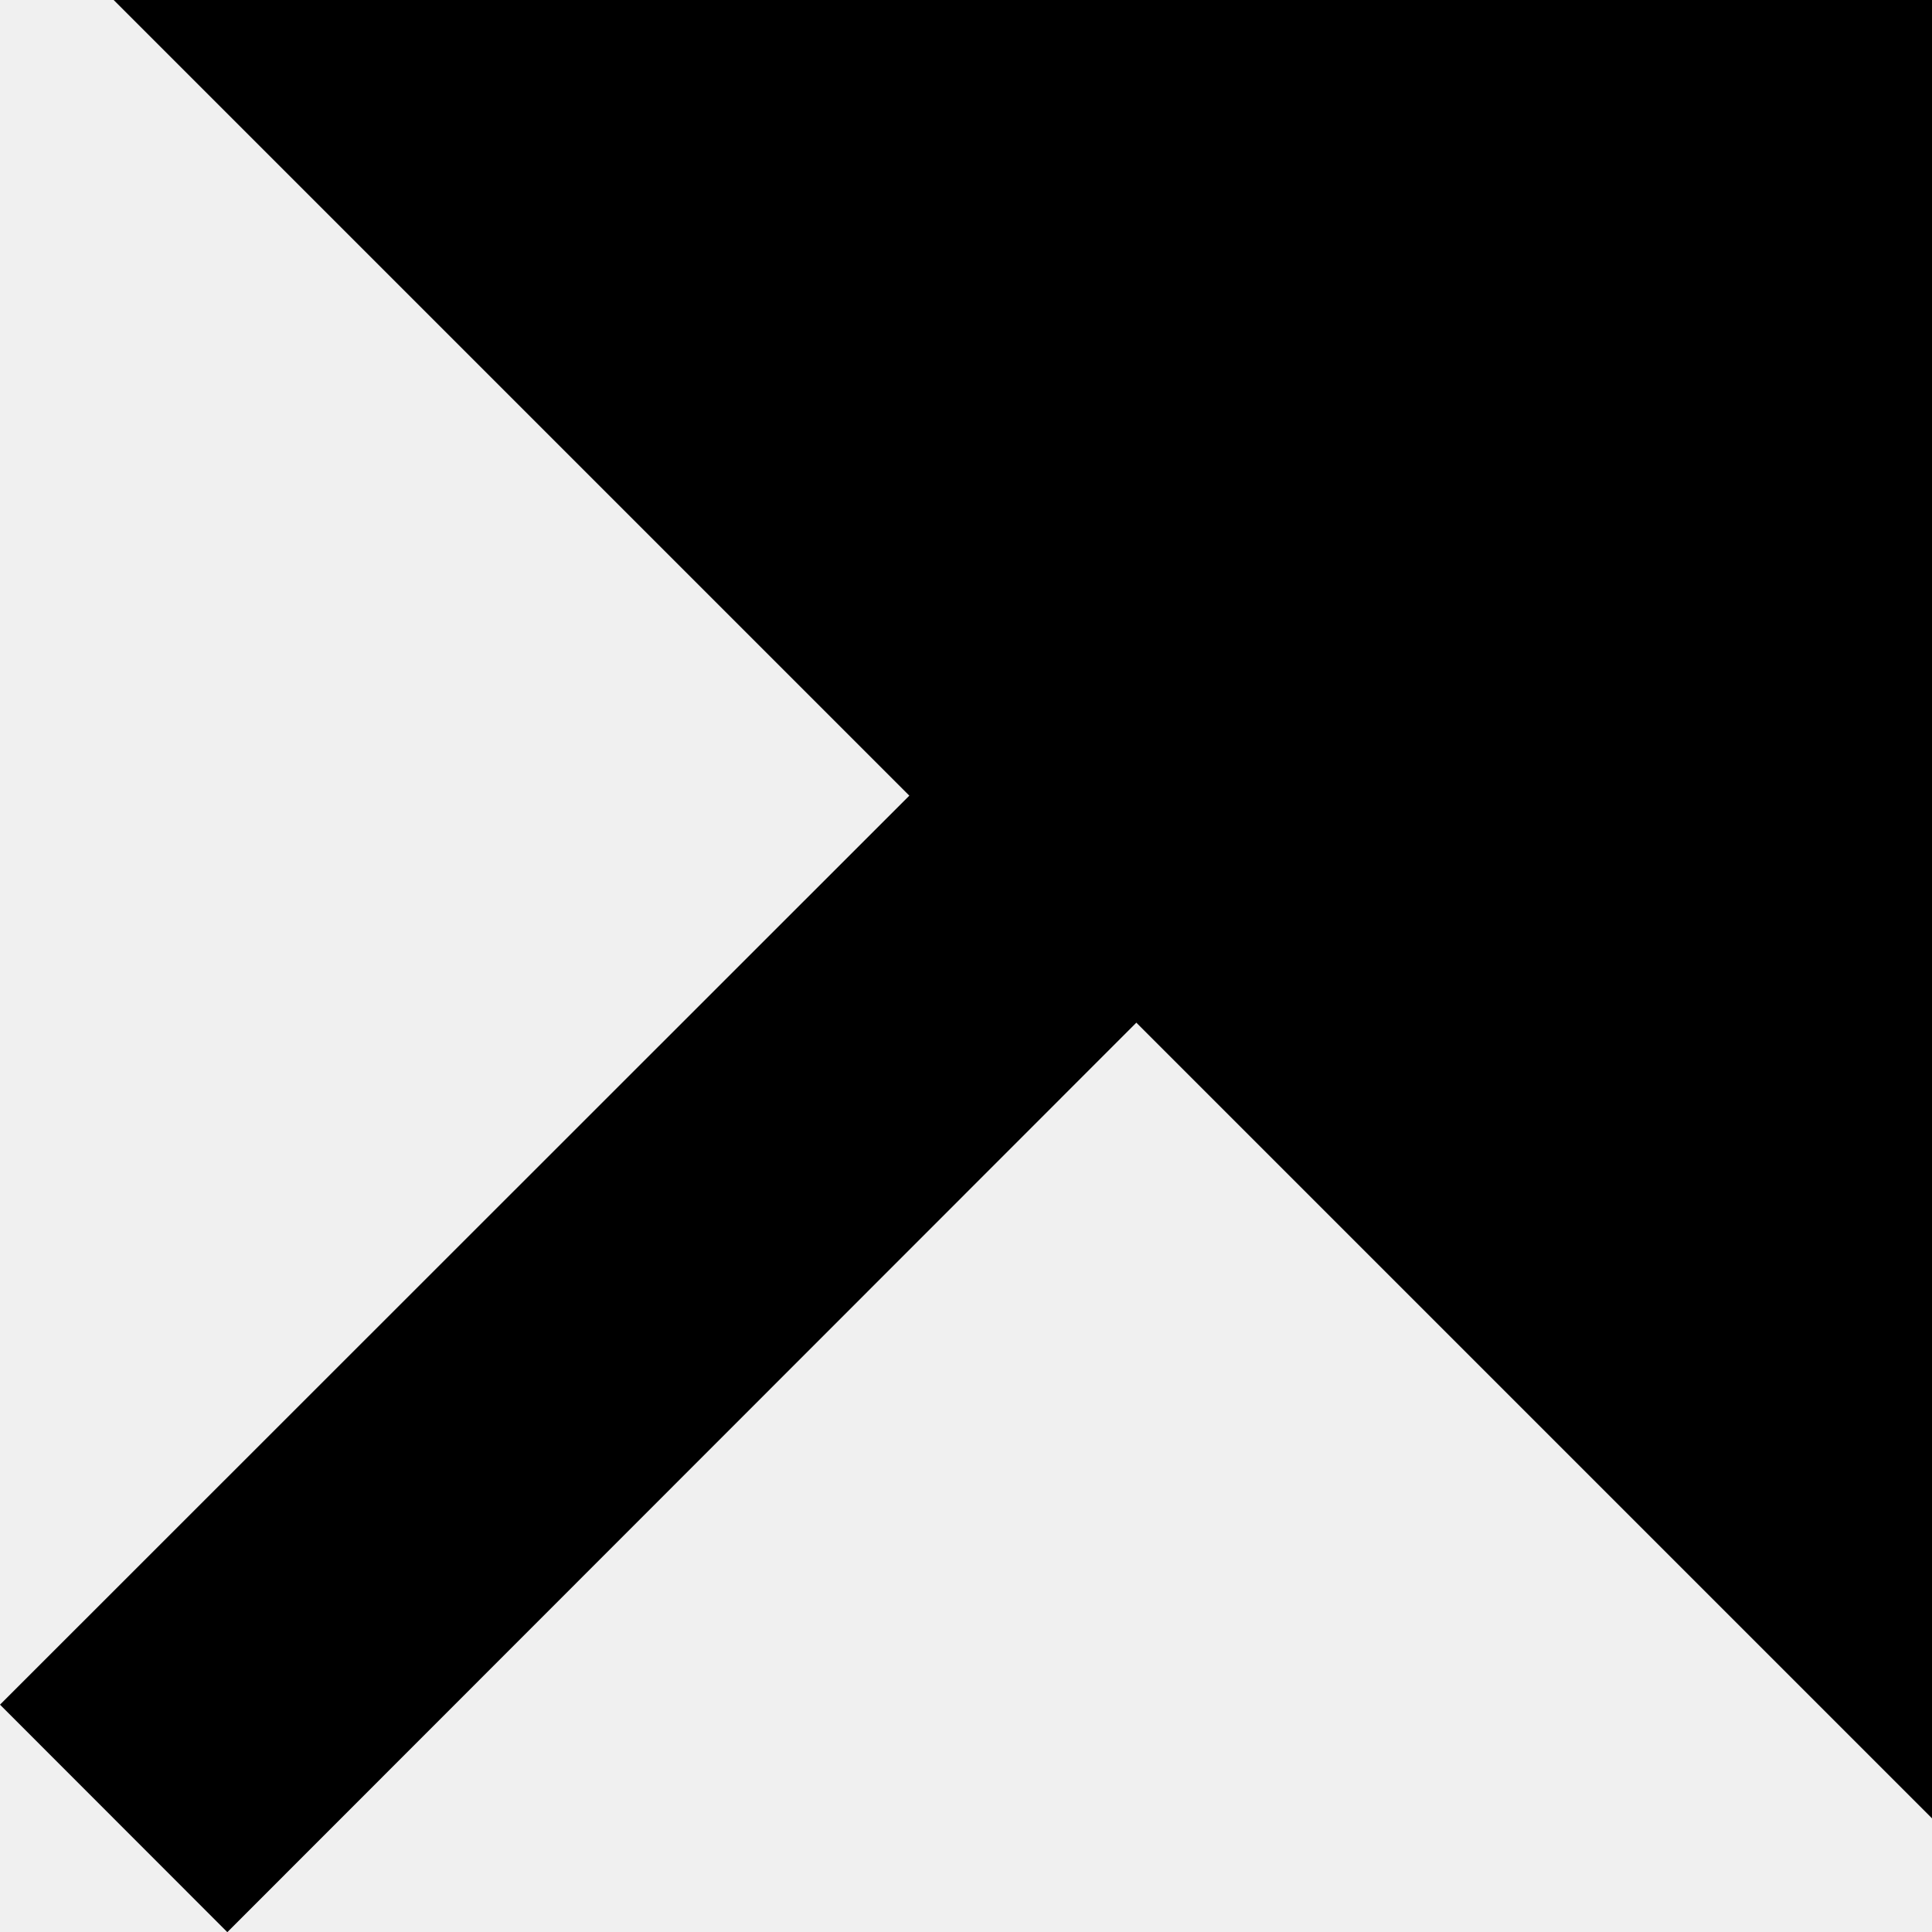
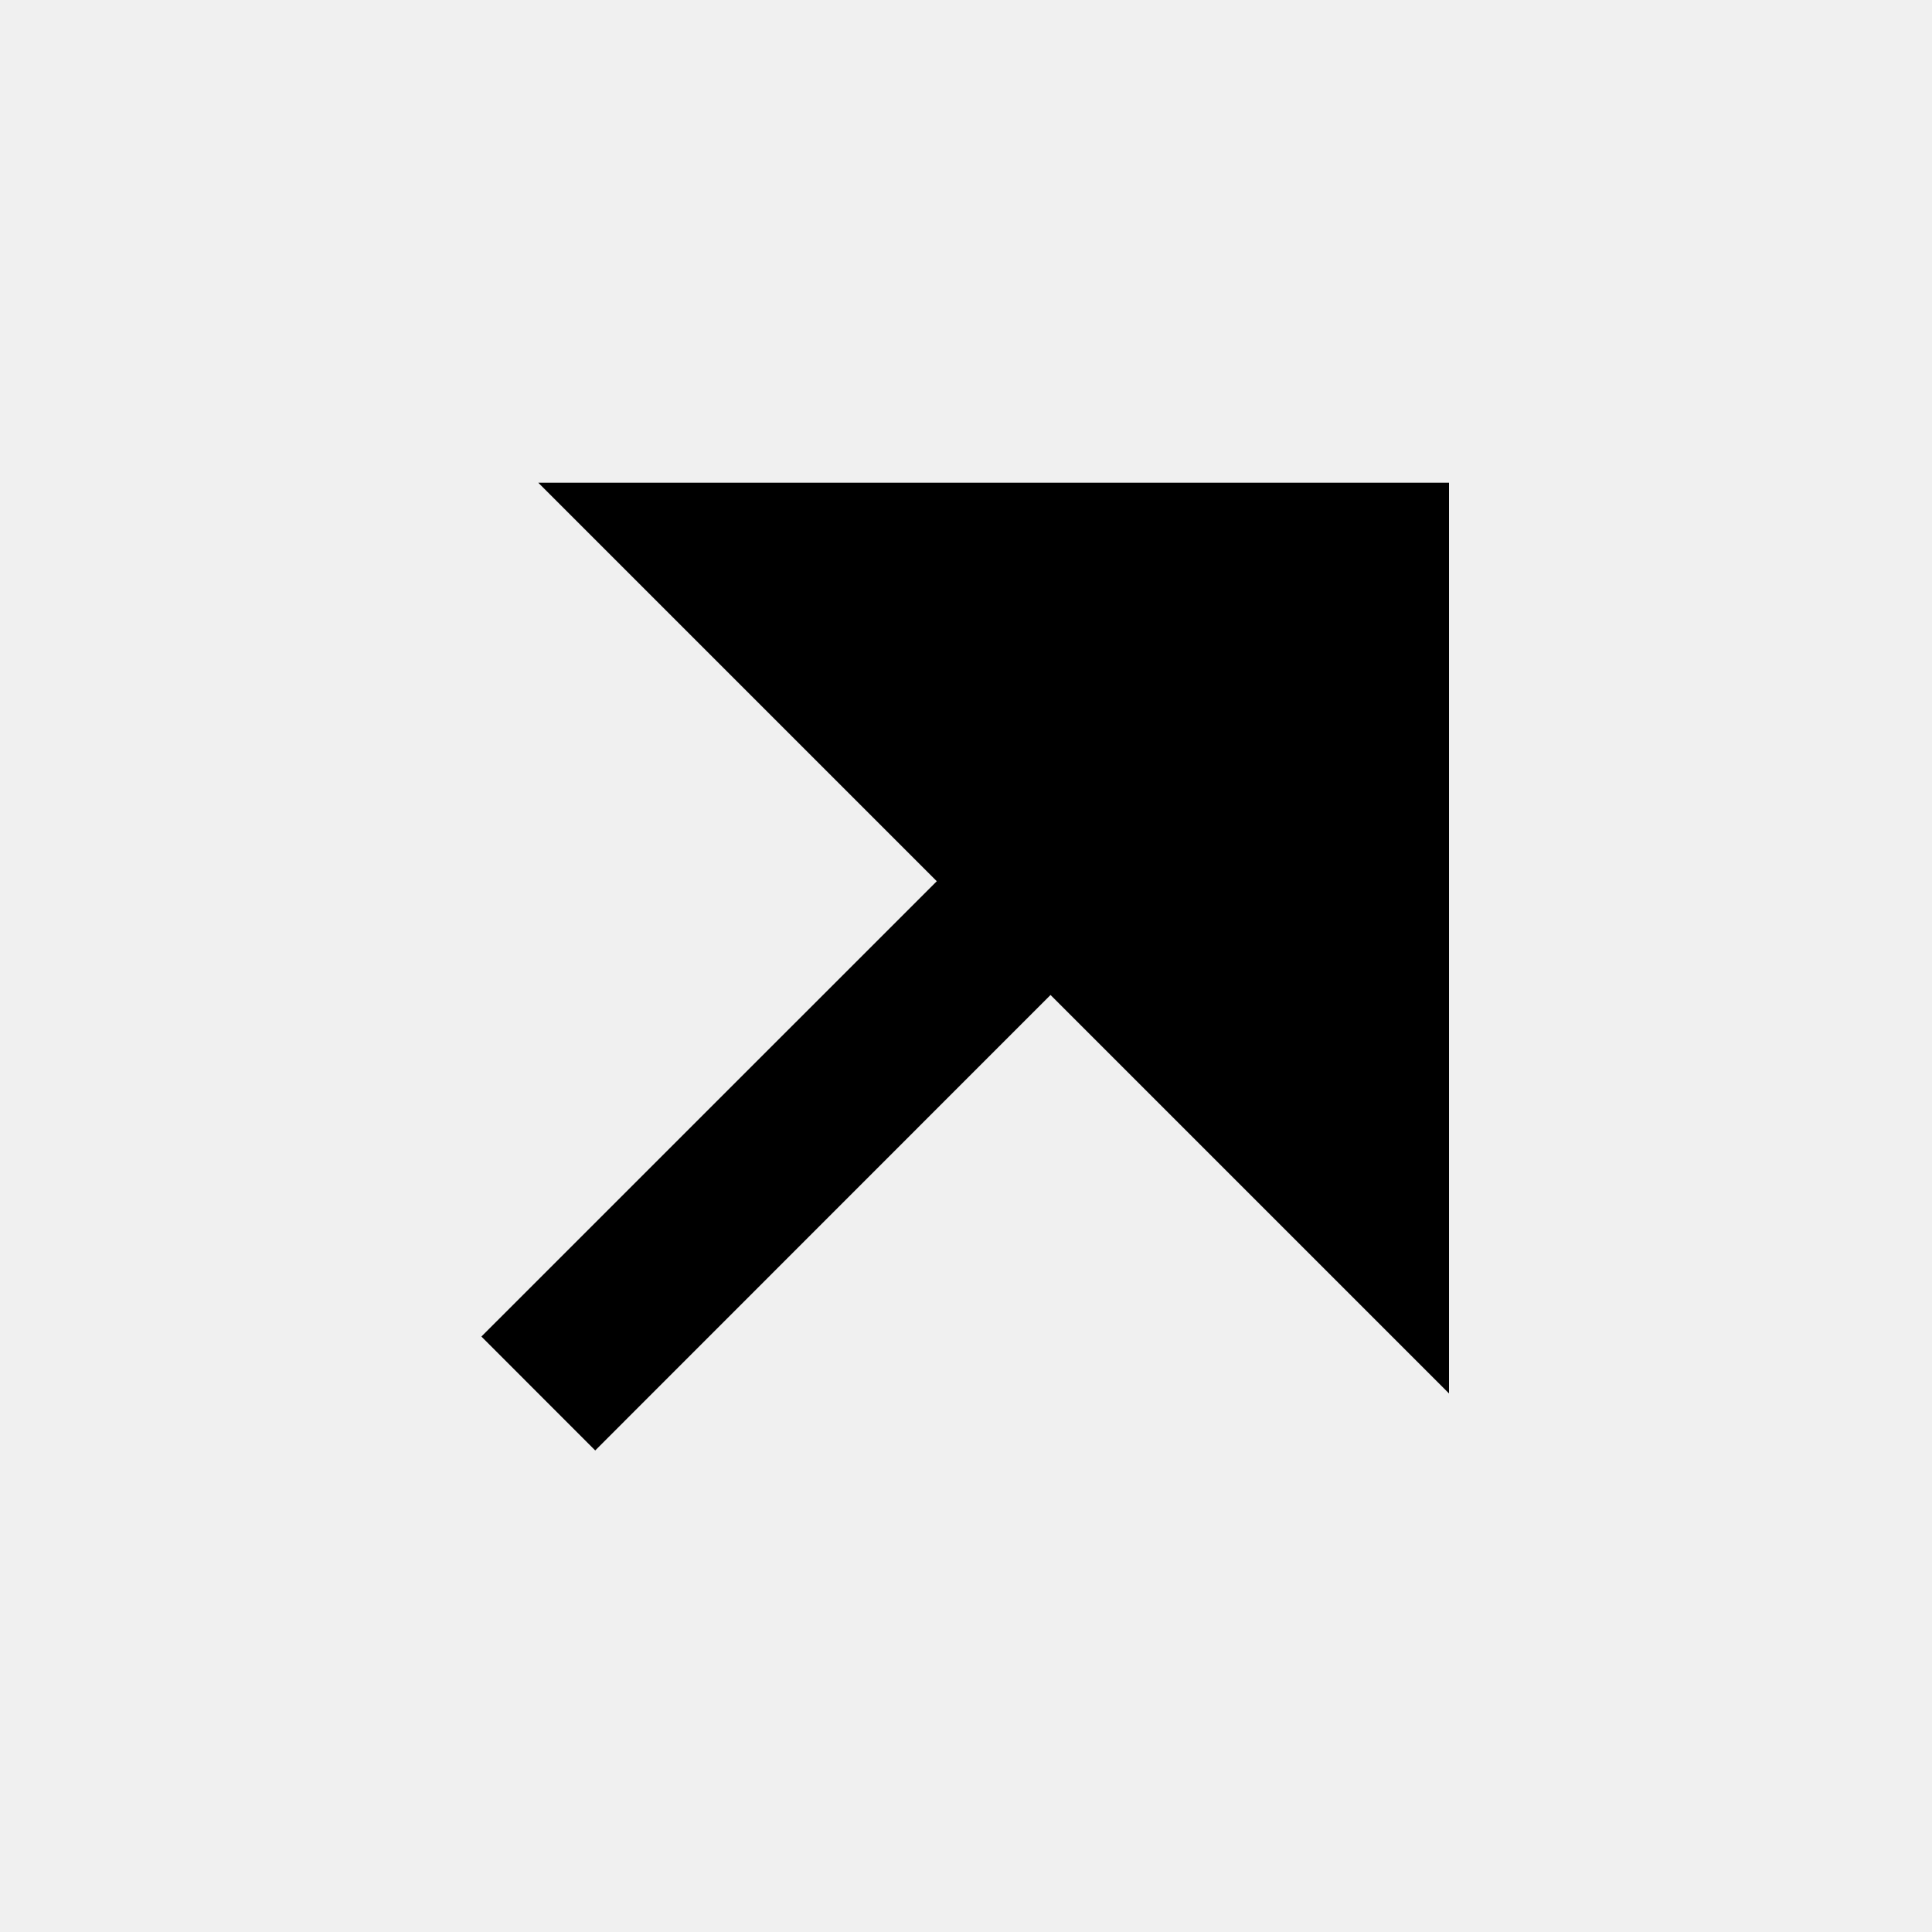
- <svg xmlns="http://www.w3.org/2000/svg" width="12" height="12" viewBox="0 0 12 12" fill="none">
-   <path d="M7.058 6.352L1.412 12.001L0 10.588L5.648 4.942L0.706 0H12V11.294L7.058 6.352Z" fill="currentColor" />
+ <svg xmlns="http://www.w3.org/2000/svg" width="24" height="24" viewBox="0 0 24 24" fill="none">
+   <g clip-path="url(#clip0_16167_21986)">
+     <path d="M13.05 12.36L7.394 18.018L5.98 16.603L11.637 10.947L6.687 5.997H18V17.31L13.05 12.36Z" fill="black" />
+   </g>
+   <defs>
+     <clipPath id="clip0_16167_21986">
+       <rect width="24" height="24" fill="white" />
+     </clipPath>
+   </defs>
</svg>
